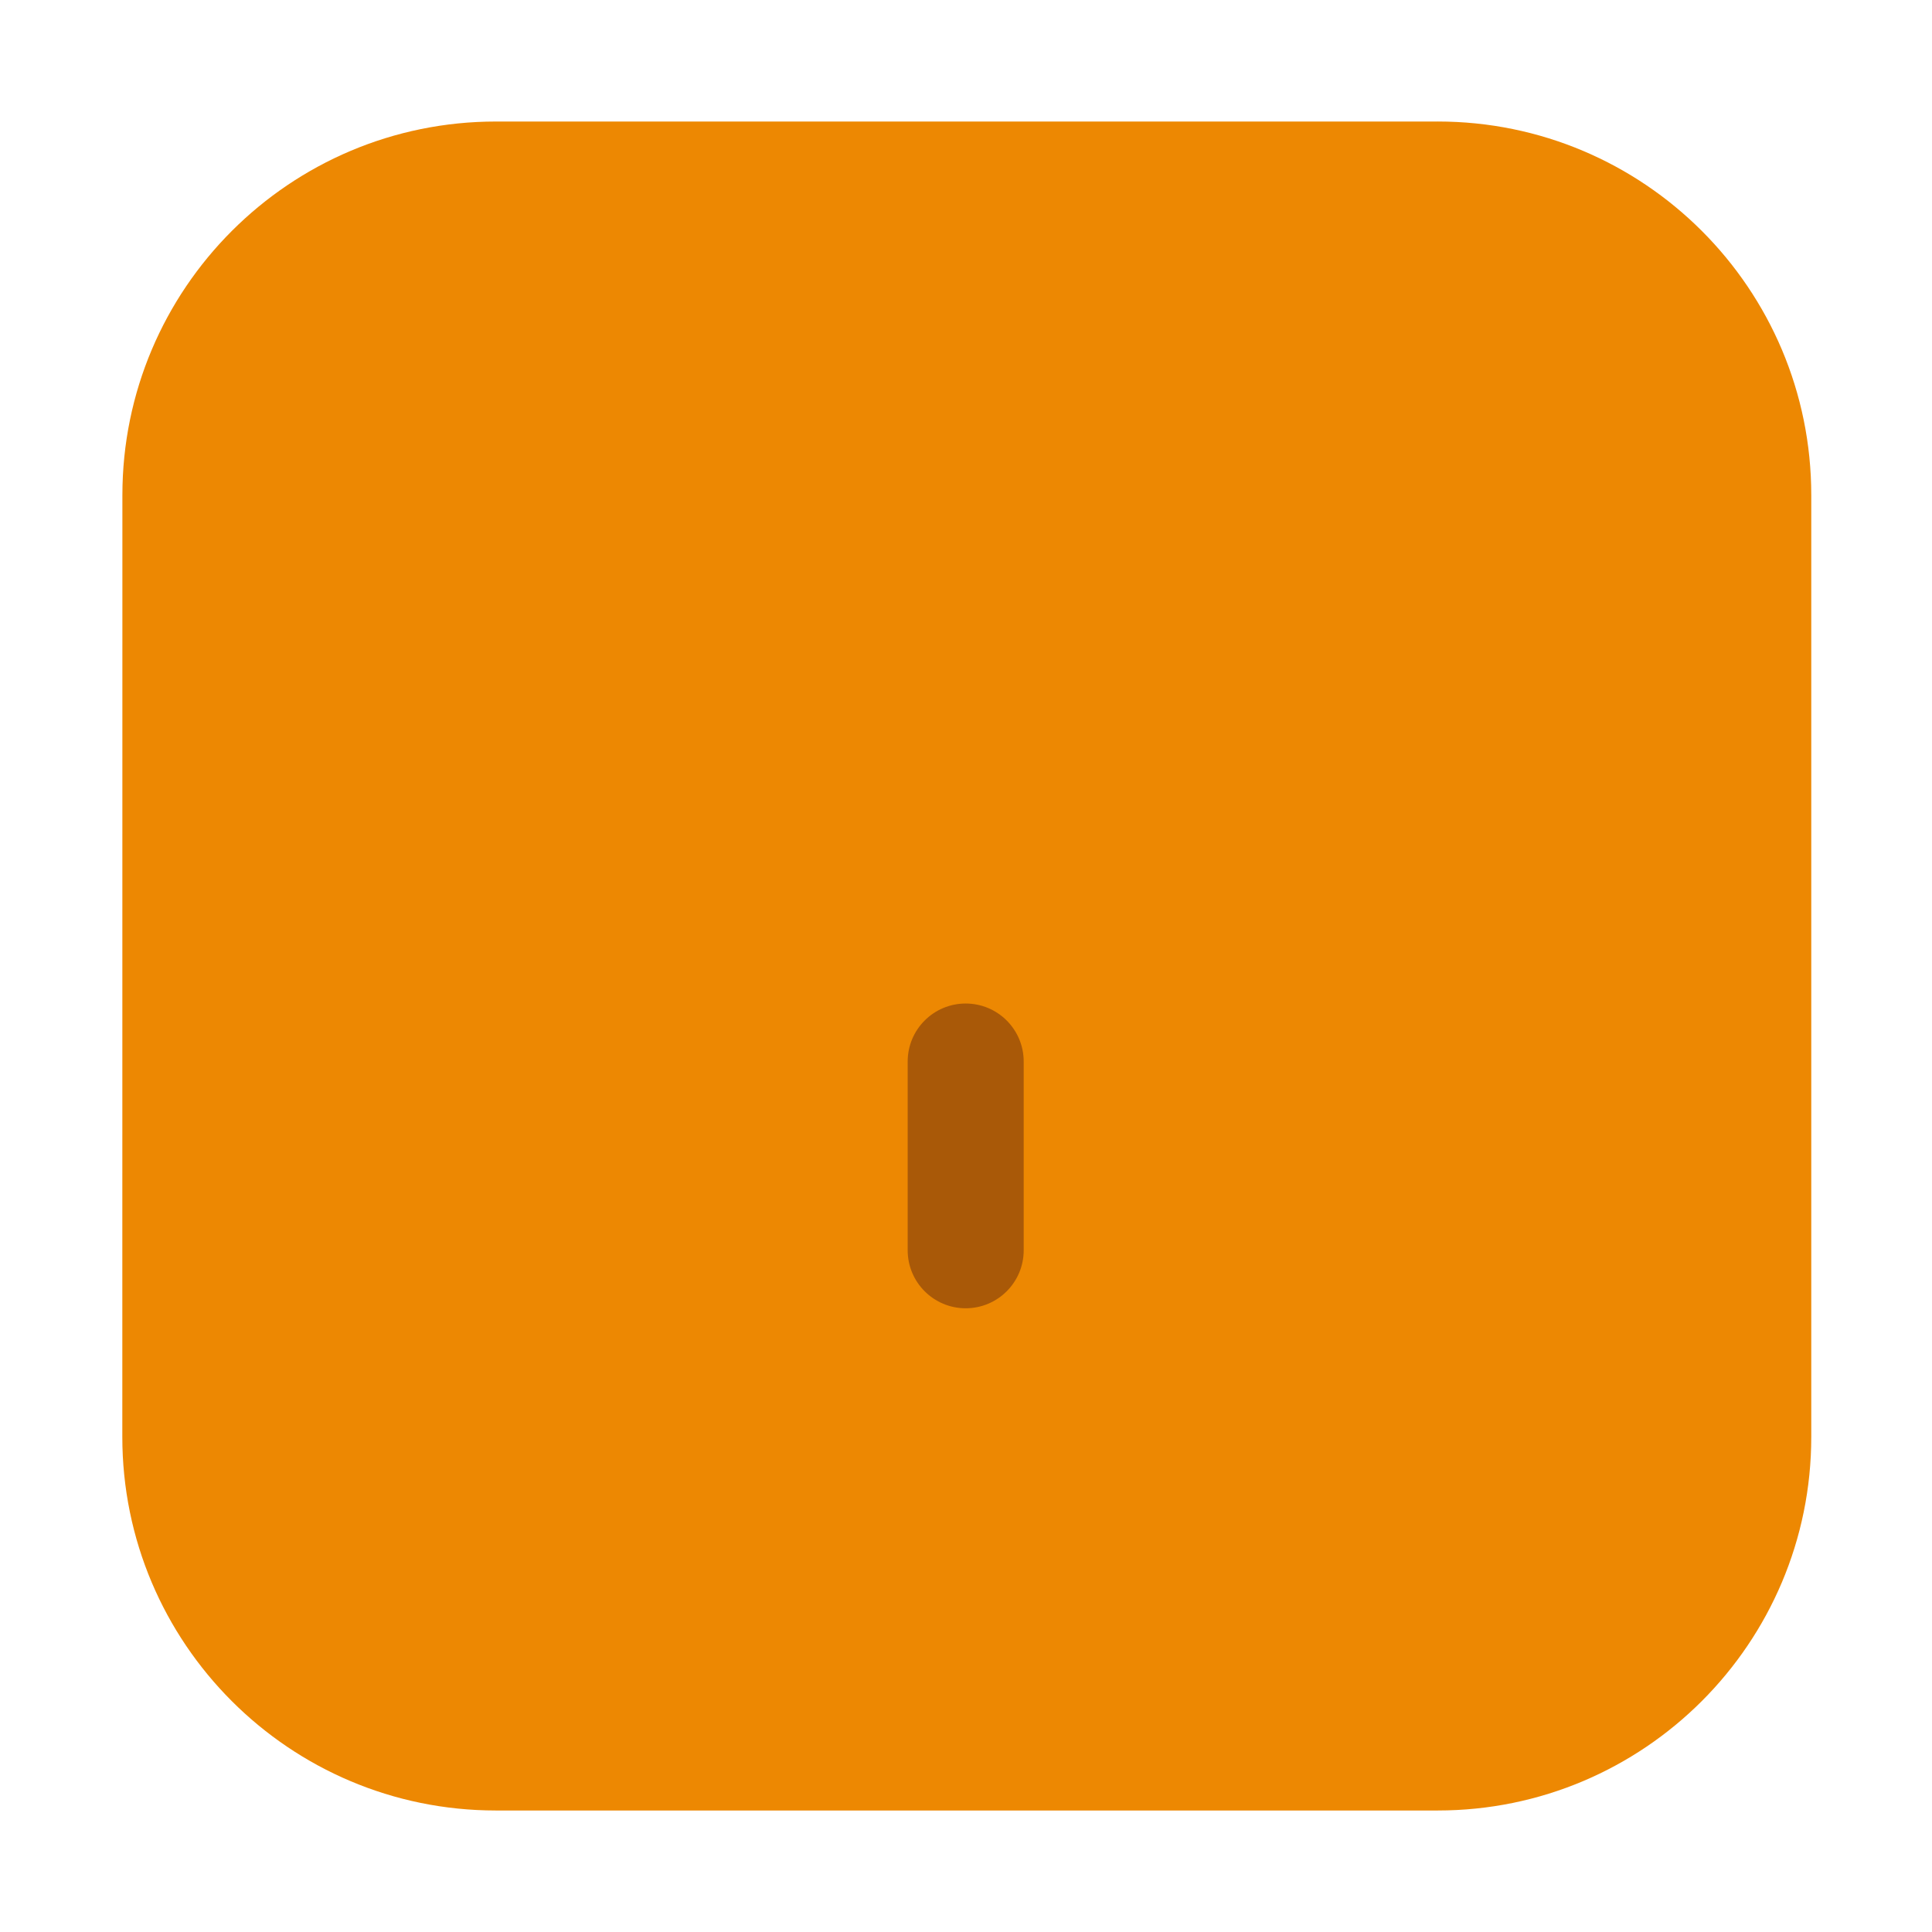
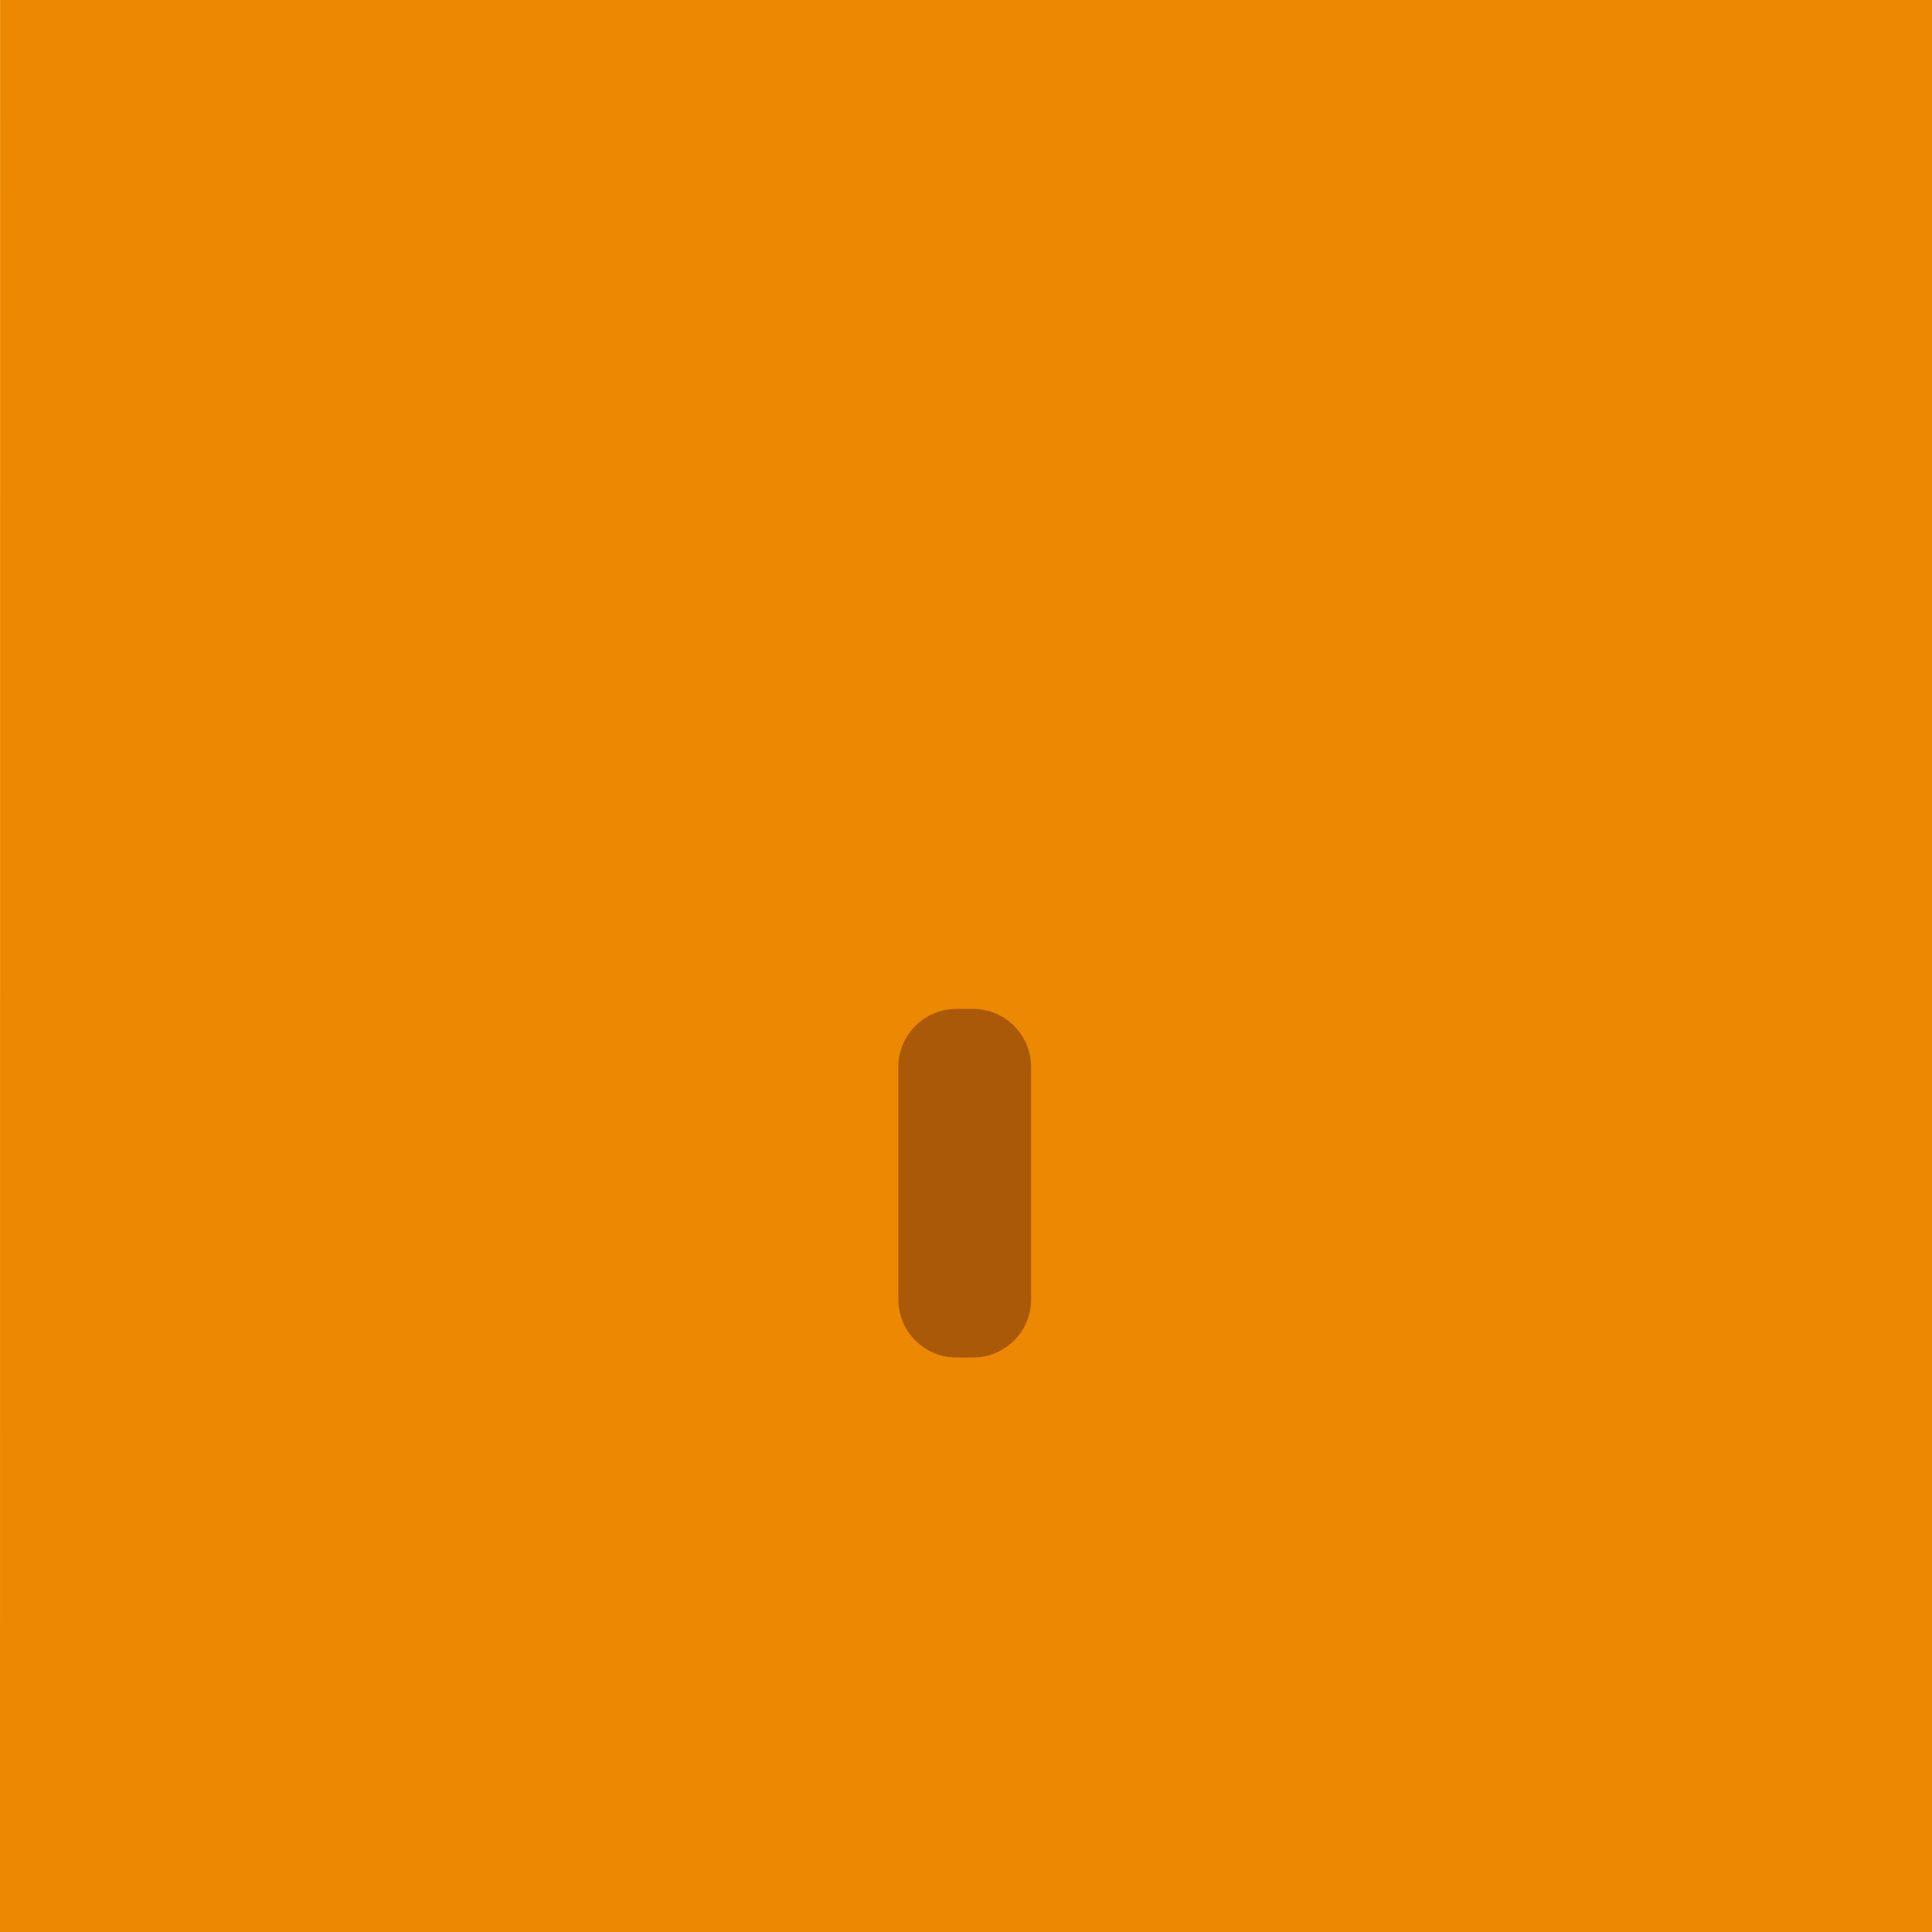
<svg xmlns="http://www.w3.org/2000/svg" id="Layer_2" version="1.1" viewBox="0 0 1024 1024">
  <defs>
    <style>
      .st0 {
        fill: #ed8802;
      }

      .st1 {
        fill: #934909;
+         isolation: isolate;
        opacity: .75;
      }
    </style>
  </defs>
-   <path class="st0" d="M761.98,64.41h-499.08c-109.36,0-198.02,88.65-198.03,198.01l-.04,499.14c0,109.37,88.65,198.04,198.03,198.04h499.12c109.37,0,198.03-88.66,198.03-198.03v-499.14c0-109.37-88.66-198.03-198.03-198.03h0Z" />
-   <rect class="st1" x="481.09" y="531.89" width="61.49" height="161.52" rx="30.74" ry="30.74" />
+   <path class="st0" d="M797.47.01H.05s-.05,1023.99-.05,1023.99h1024V0h-226.53Z" />
+   <rect class="st1" x="476.16" y="534.75" width="70.34" height="184.76" rx="30.74" ry="30.74" />
</svg>
